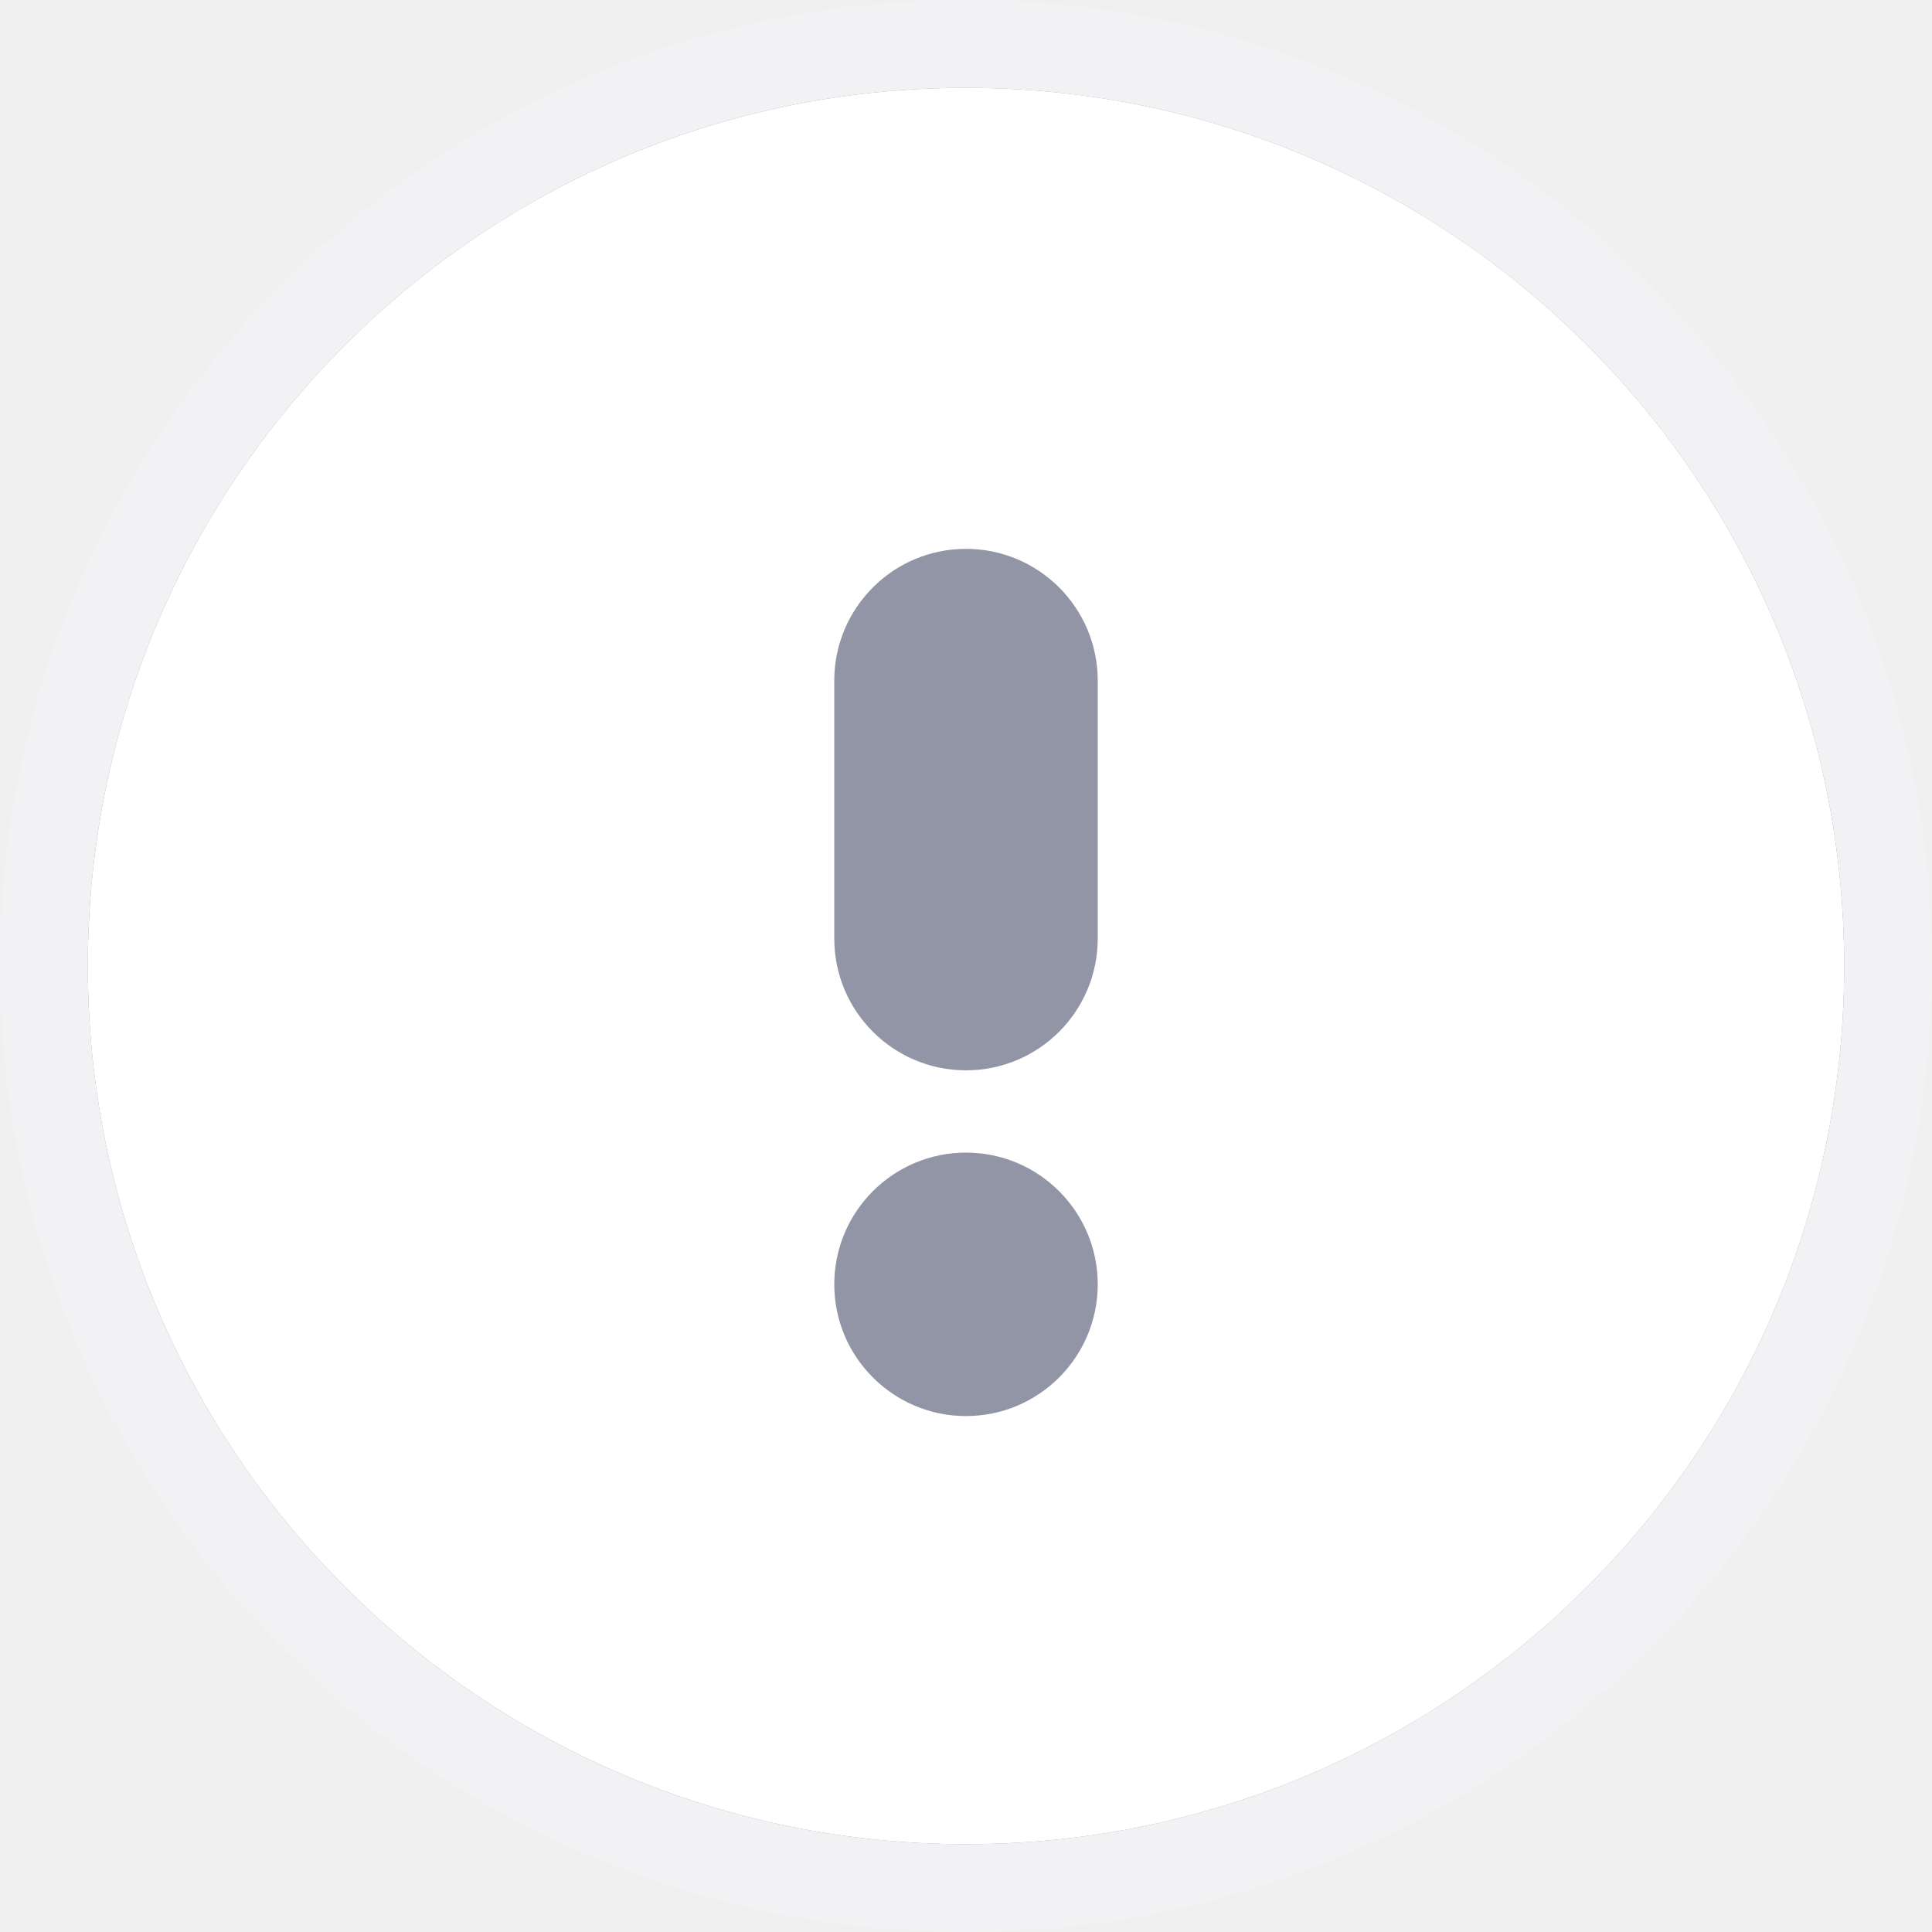
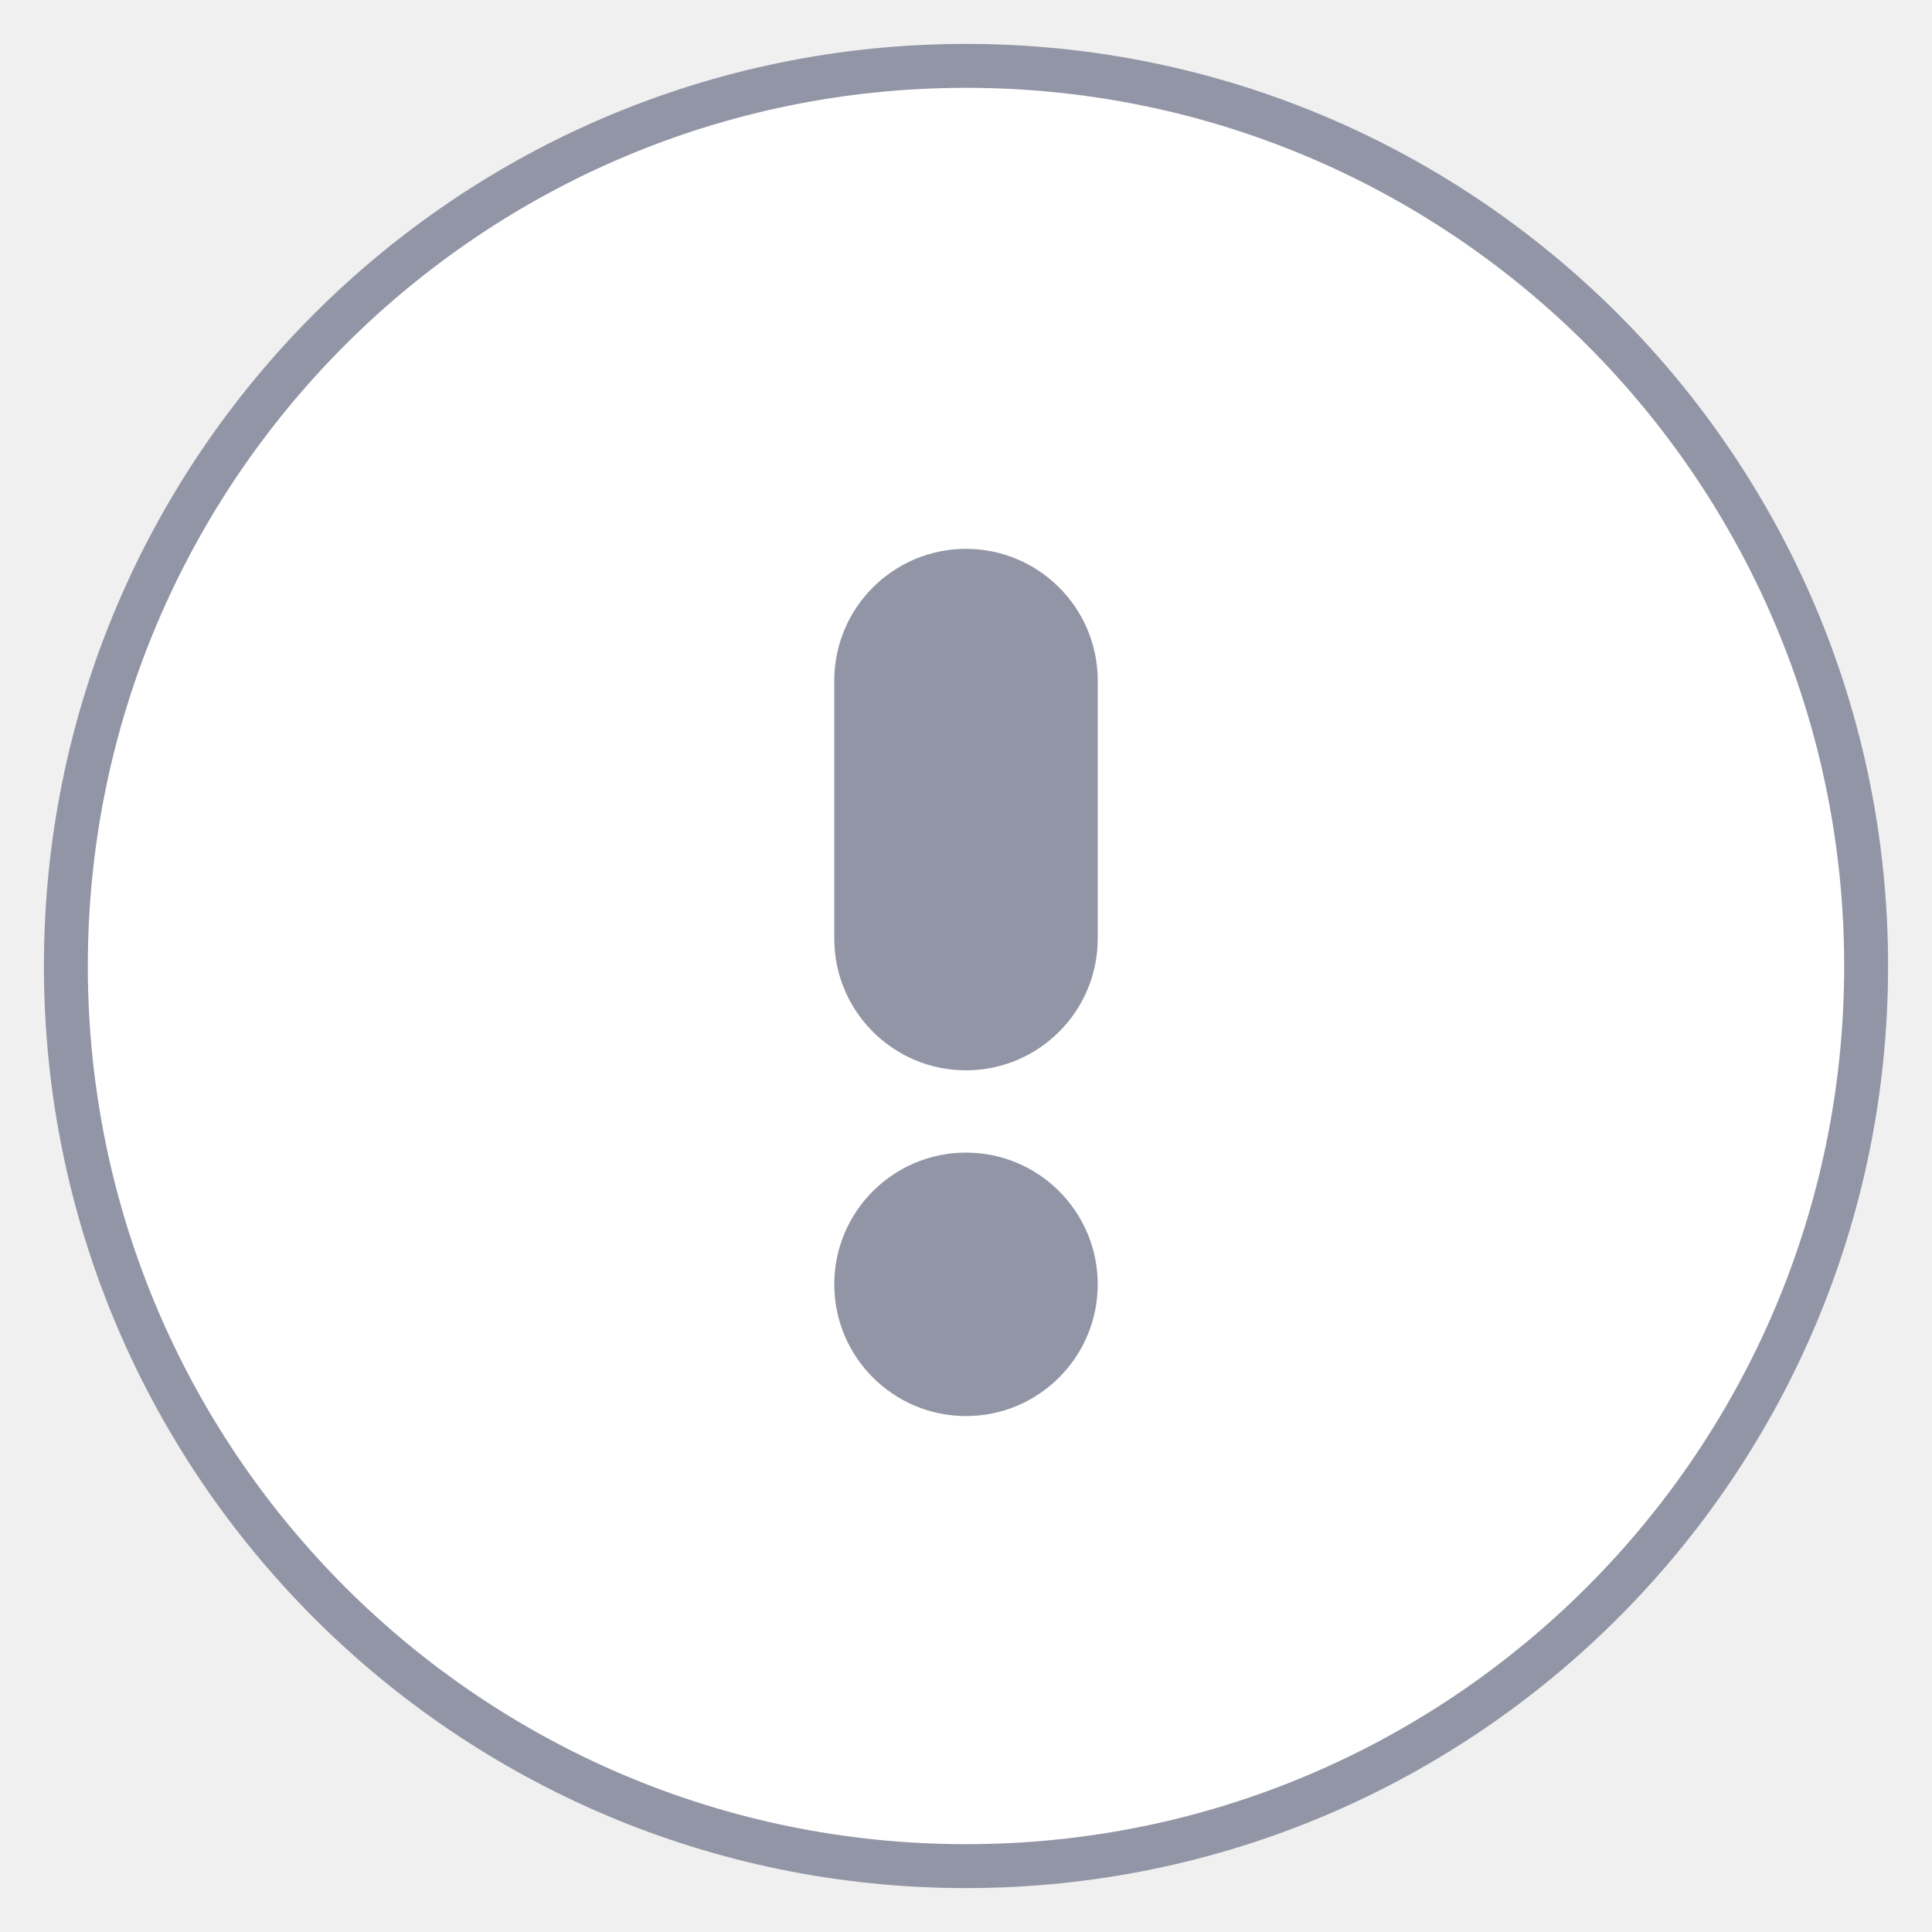
<svg xmlns="http://www.w3.org/2000/svg" id="orchid" width="20" height="20" viewBox="0 0 22 22" fill="none">
  <rect x="0.5" y="0.5" width="21" height="21" rx="10.5" fill="#9295A5" />
  <path fill-rule="evenodd" clip-rule="evenodd" d="M11 1C5.477 1 1 5.477 1 11C1 16.523 5.477 21 11 21C16.523 21 21 16.523 21 11C21 5.477 16.523 1 11 1ZM9.5 7.75C9.5 6.922 10.172 6.25 11 6.25C11.828 6.25 12.5 6.922 12.5 7.75V10.688C12.5 11.516 11.828 12.188 11 12.188C10.172 12.188 9.5 11.516 9.5 10.688V7.75ZM11 13.125C10.172 13.125 9.5 13.797 9.5 14.625C9.5 15.453 10.172 16.125 11 16.125C11.828 16.125 12.5 15.453 12.5 14.625C12.5 13.797 11.828 13.125 11 13.125Z" fill="white" />
-   <rect x="0.5" y="0.5" width="21" height="21" rx="10.5" stroke="#F2F2F4" />
</svg>
